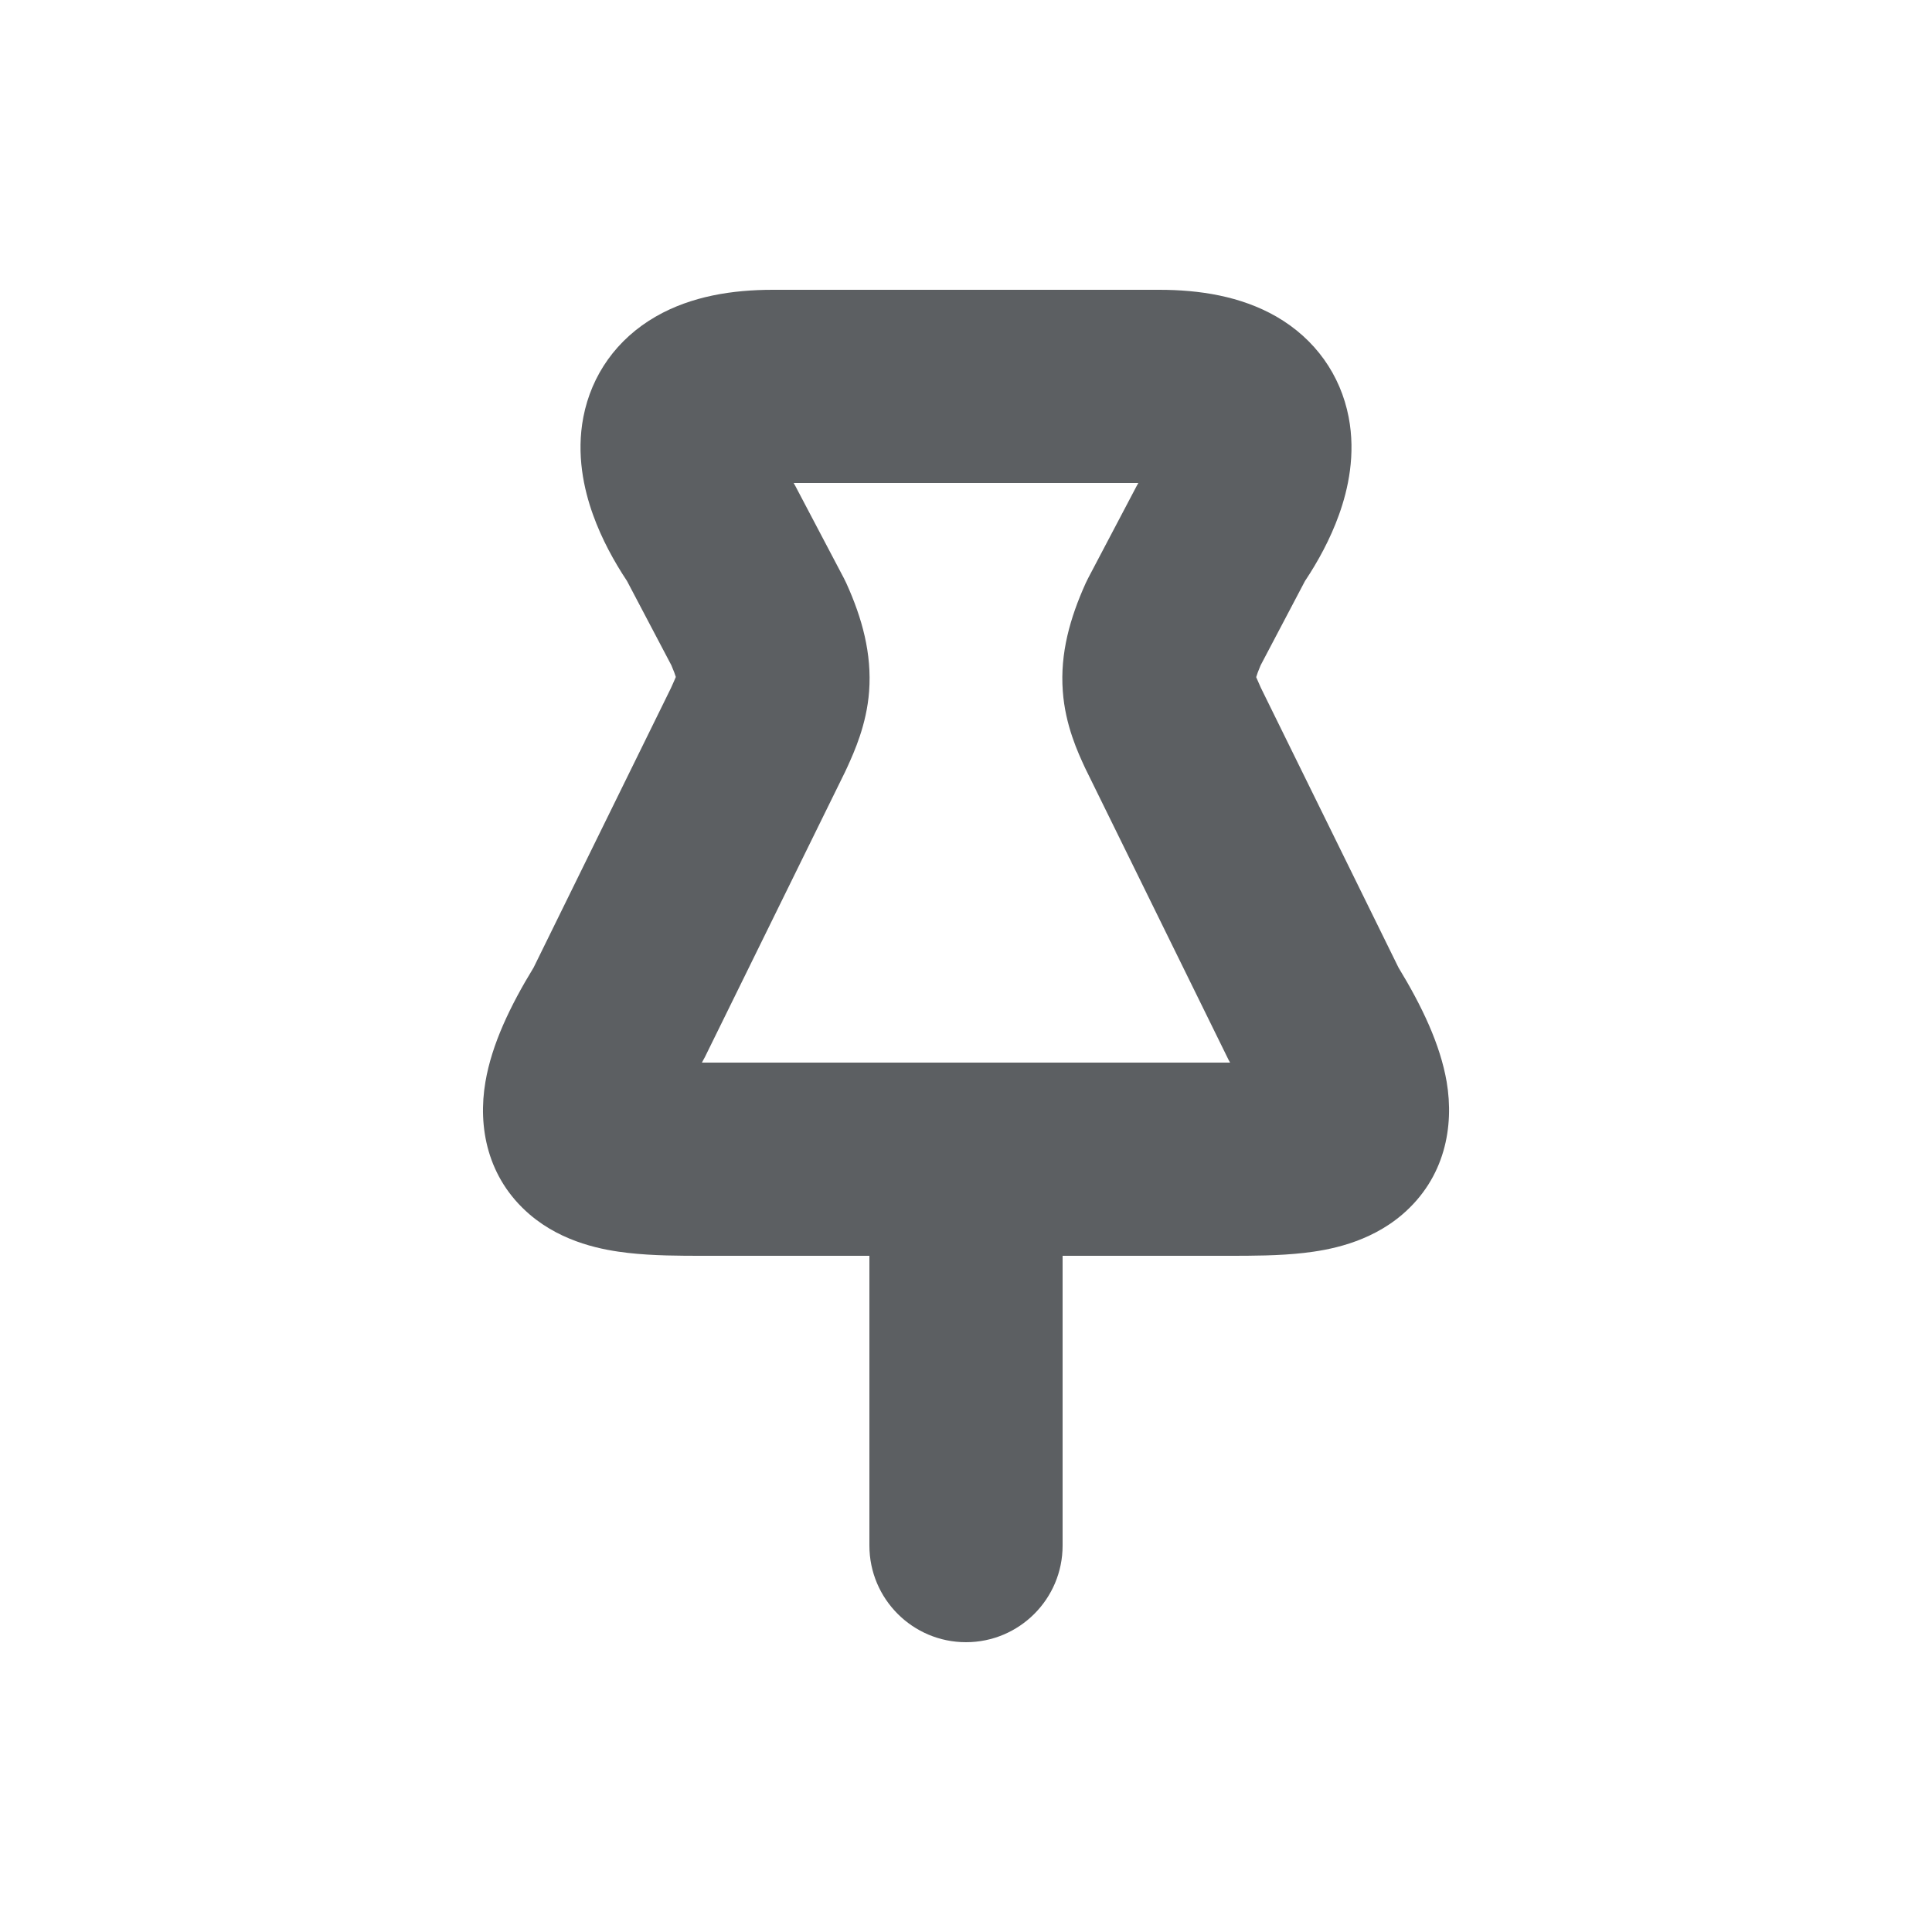
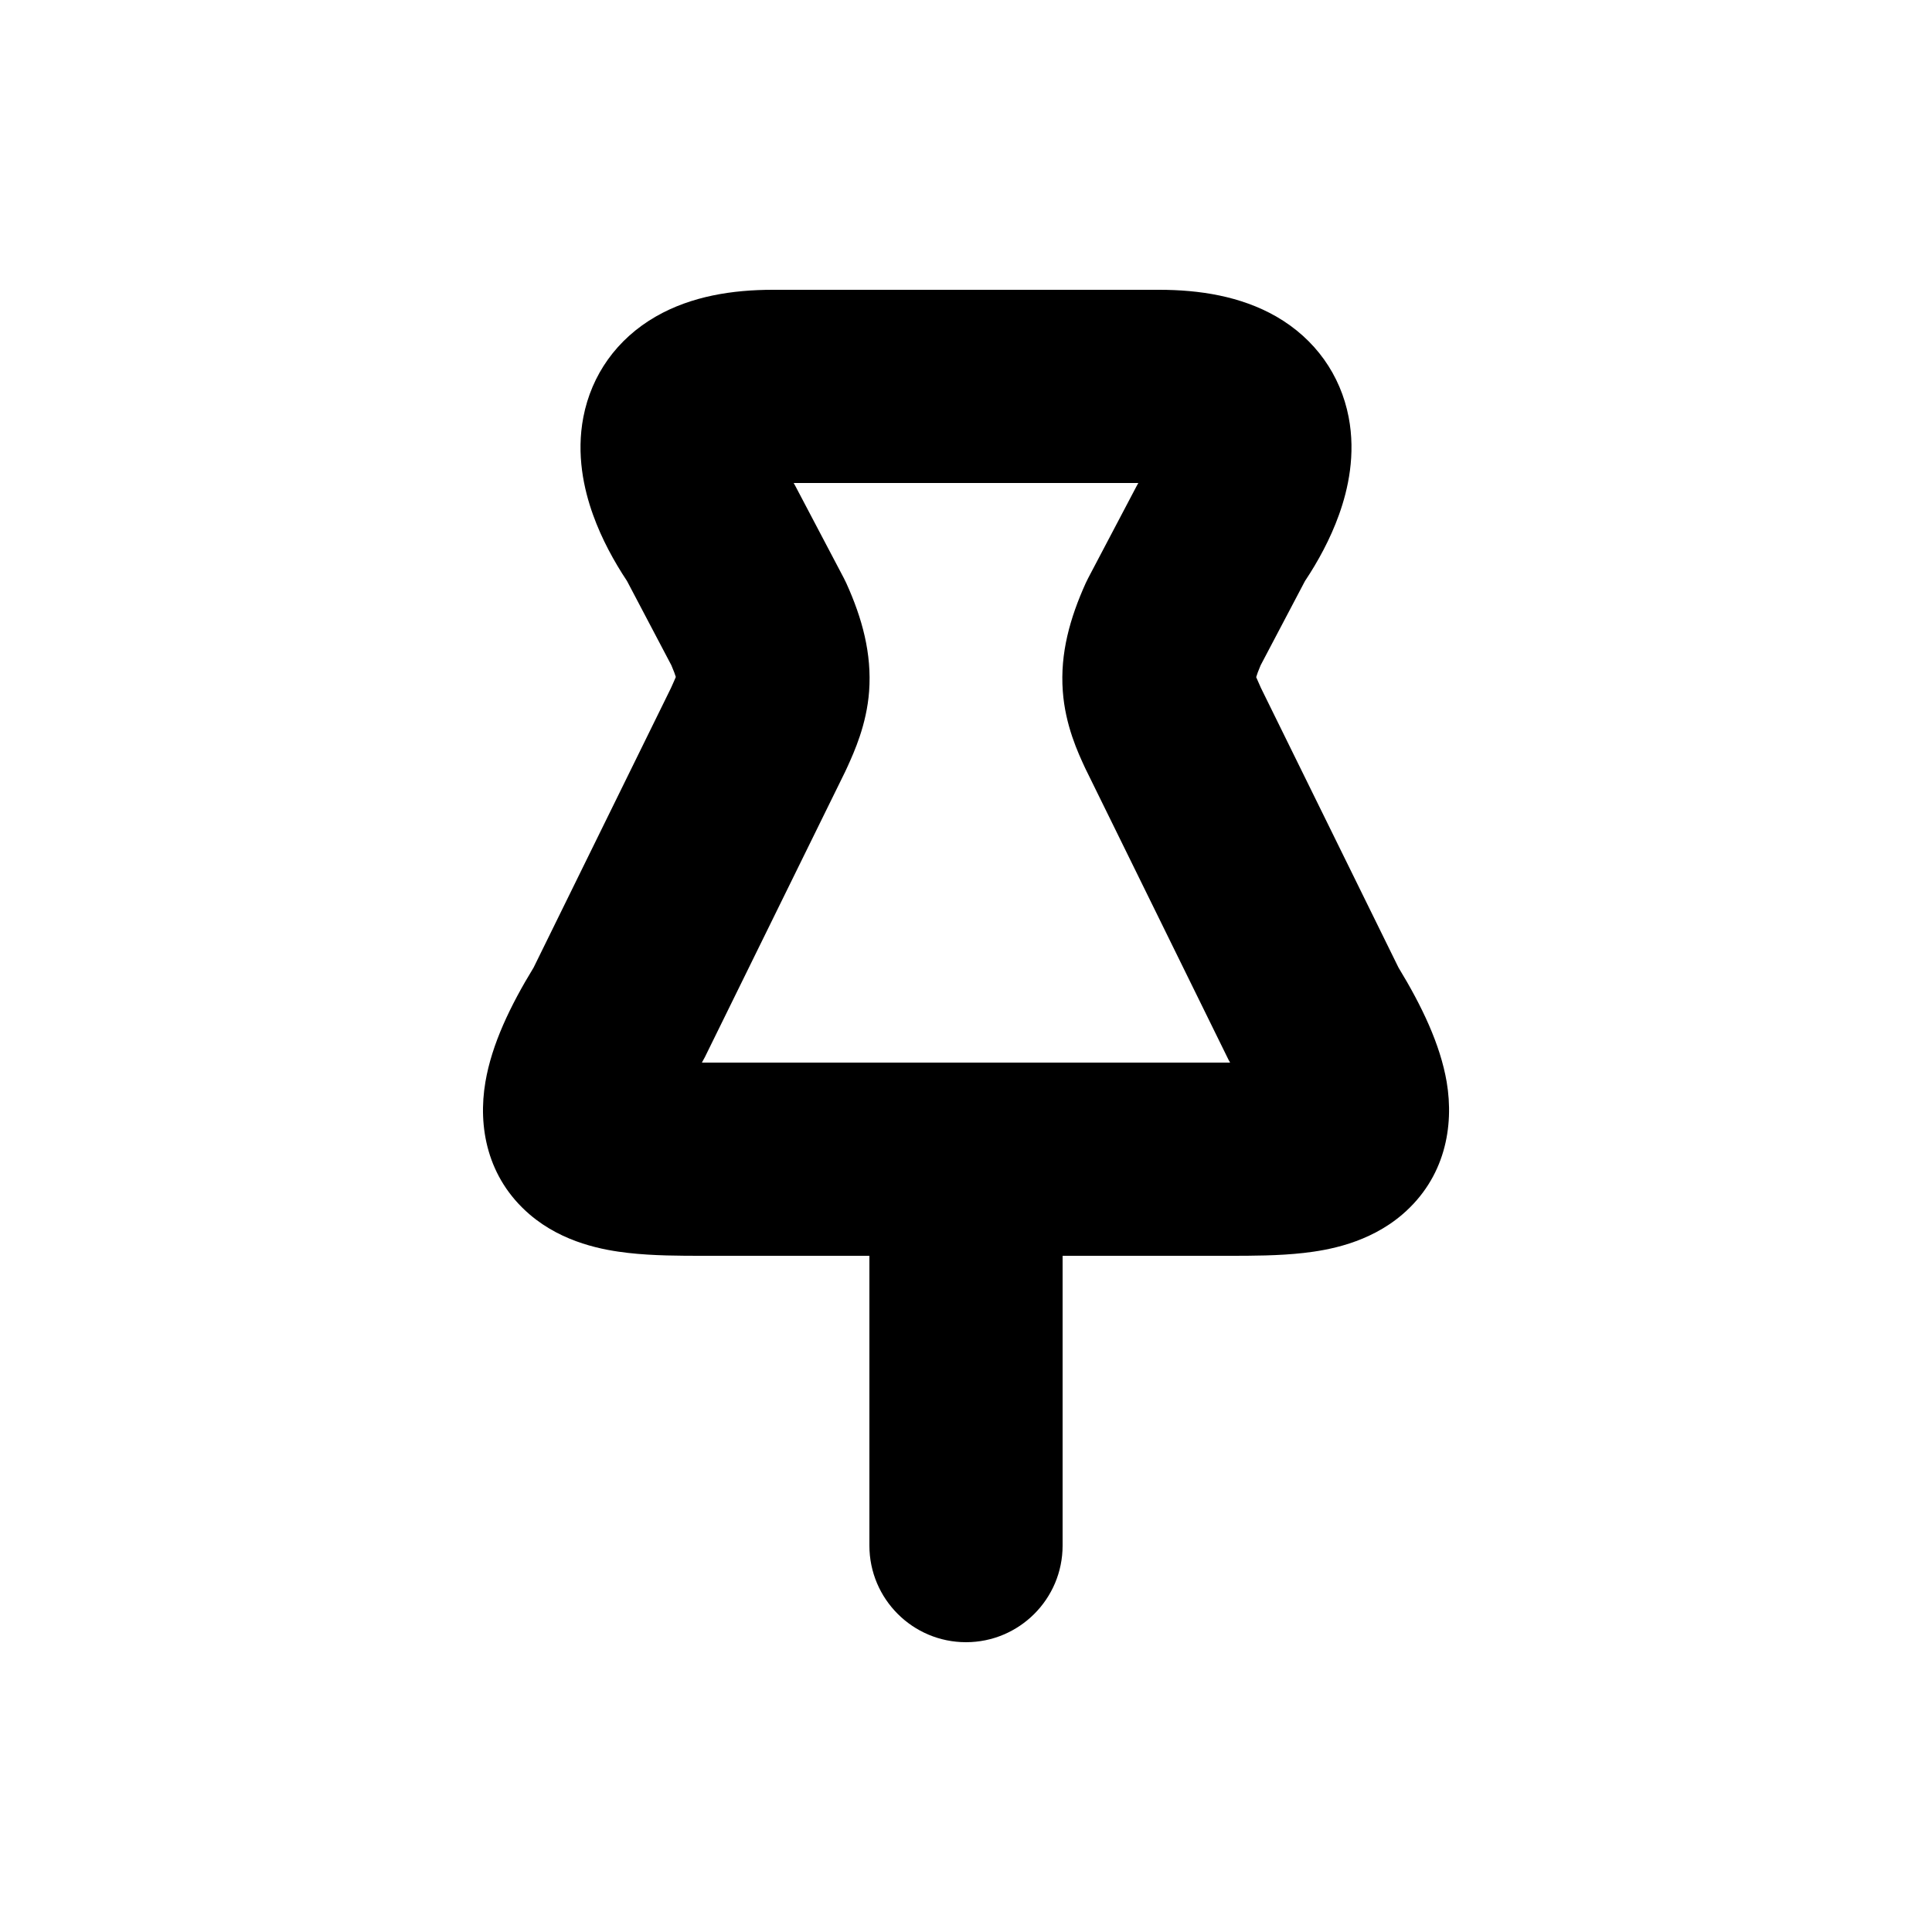
<svg xmlns="http://www.w3.org/2000/svg" viewBox="0 0 20 20">
-   <path d="M6.792 3.275C7.159 3.065 7.585 3 8 3H12C12.415 3 12.841 3.065 13.209 3.275C13.617 3.509 13.877 3.883 13.961 4.317C14.036 4.705 13.956 5.065 13.861 5.329C13.771 5.58 13.643 5.814 13.509 6.015L13.05 6.887C13.025 6.945 13.011 6.985 13.004 7.01C13.013 7.032 13.027 7.064 13.052 7.119L14.477 10.016C14.718 10.412 14.909 10.81 14.976 11.2C15.054 11.662 14.959 12.193 14.517 12.572C14.169 12.87 13.743 12.942 13.5 12.97C13.239 13 12.952 13 12.727 13C12.718 13 12.709 13 12.7 13H11V16C11 16.552 10.552 17 10 17C9.448 17 9 16.552 9 16V13H7.3C7.291 13 7.282 13 7.273 13C7.048 13 6.762 13 6.501 12.97C6.257 12.942 5.831 12.87 5.483 12.572C5.041 12.193 4.946 11.662 5.025 11.2C5.091 10.81 5.282 10.412 5.524 10.016L6.945 7.124C6.972 7.065 6.986 7.032 6.996 7.008C6.989 6.984 6.975 6.945 6.95 6.887L6.491 6.015C6.357 5.813 6.229 5.58 6.139 5.329C6.044 5.065 5.964 4.705 6.039 4.317C6.123 3.883 6.383 3.509 6.792 3.275ZM12.996 7.042C12.996 7.042 12.996 7.041 12.996 7.039ZM8.216 5C8.223 5.011 8.229 5.023 8.235 5.034L8.735 5.984C8.744 6.002 8.753 6.019 8.761 6.037C8.925 6.399 9.026 6.766 8.997 7.157C8.971 7.503 8.842 7.784 8.775 7.933C8.77 7.943 8.766 7.952 8.762 7.961C8.757 7.971 8.752 7.981 8.748 7.991L7.298 10.941C7.288 10.961 7.277 10.981 7.266 11C7.277 11 7.289 11 7.3 11H12.7C12.712 11 12.723 11 12.734 11C12.723 10.981 12.712 10.961 12.703 10.941L11.253 7.991L11.243 7.971C11.24 7.964 11.236 7.956 11.232 7.948C11.161 7.795 11.027 7.509 11.002 7.154C10.973 6.762 11.077 6.396 11.239 6.037C11.247 6.019 11.256 6.002 11.265 5.984L11.765 5.034C11.771 5.023 11.777 5.011 11.784 5H8.216Z" fill="#5C5F62" />
+   <path d="M6.792 3.275C7.159 3.065 7.585 3 8 3H12C12.415 3 12.841 3.065 13.209 3.275C13.617 3.509 13.877 3.883 13.961 4.317C14.036 4.705 13.956 5.065 13.861 5.329C13.771 5.58 13.643 5.814 13.509 6.015L13.05 6.887C13.025 6.945 13.011 6.985 13.004 7.01C13.013 7.032 13.027 7.064 13.052 7.119L14.477 10.016C14.718 10.412 14.909 10.81 14.976 11.2C15.054 11.662 14.959 12.193 14.517 12.572C14.169 12.87 13.743 12.942 13.5 12.97C13.239 13 12.952 13 12.727 13C12.718 13 12.709 13 12.7 13H11V16C11 16.552 10.552 17 10 17C9.448 17 9 16.552 9 16V13H7.3C7.291 13 7.282 13 7.273 13C7.048 13 6.762 13 6.501 12.97C6.257 12.942 5.831 12.87 5.483 12.572C5.041 12.193 4.946 11.662 5.025 11.2C5.091 10.81 5.282 10.412 5.524 10.016L6.945 7.124C6.972 7.065 6.986 7.032 6.996 7.008C6.989 6.984 6.975 6.945 6.95 6.887L6.491 6.015C6.357 5.813 6.229 5.58 6.139 5.329C6.044 5.065 5.964 4.705 6.039 4.317C6.123 3.883 6.383 3.509 6.792 3.275ZM12.996 7.042C12.996 7.042 12.996 7.041 12.996 7.039ZM8.216 5C8.223 5.011 8.229 5.023 8.235 5.034L8.735 5.984C8.744 6.002 8.753 6.019 8.761 6.037C8.925 6.399 9.026 6.766 8.997 7.157C8.971 7.503 8.842 7.784 8.775 7.933C8.77 7.943 8.766 7.952 8.762 7.961C8.757 7.971 8.752 7.981 8.748 7.991L7.298 10.941C7.288 10.961 7.277 10.981 7.266 11C7.277 11 7.289 11 7.3 11H12.7C12.712 11 12.723 11 12.734 11C12.723 10.981 12.712 10.961 12.703 10.941L11.253 7.991L11.243 7.971C11.24 7.964 11.236 7.956 11.232 7.948C11.161 7.795 11.027 7.509 11.002 7.154C10.973 6.762 11.077 6.396 11.239 6.037C11.247 6.019 11.256 6.002 11.265 5.984L11.765 5.034C11.771 5.023 11.777 5.011 11.784 5H8.216Z" />
</svg>
